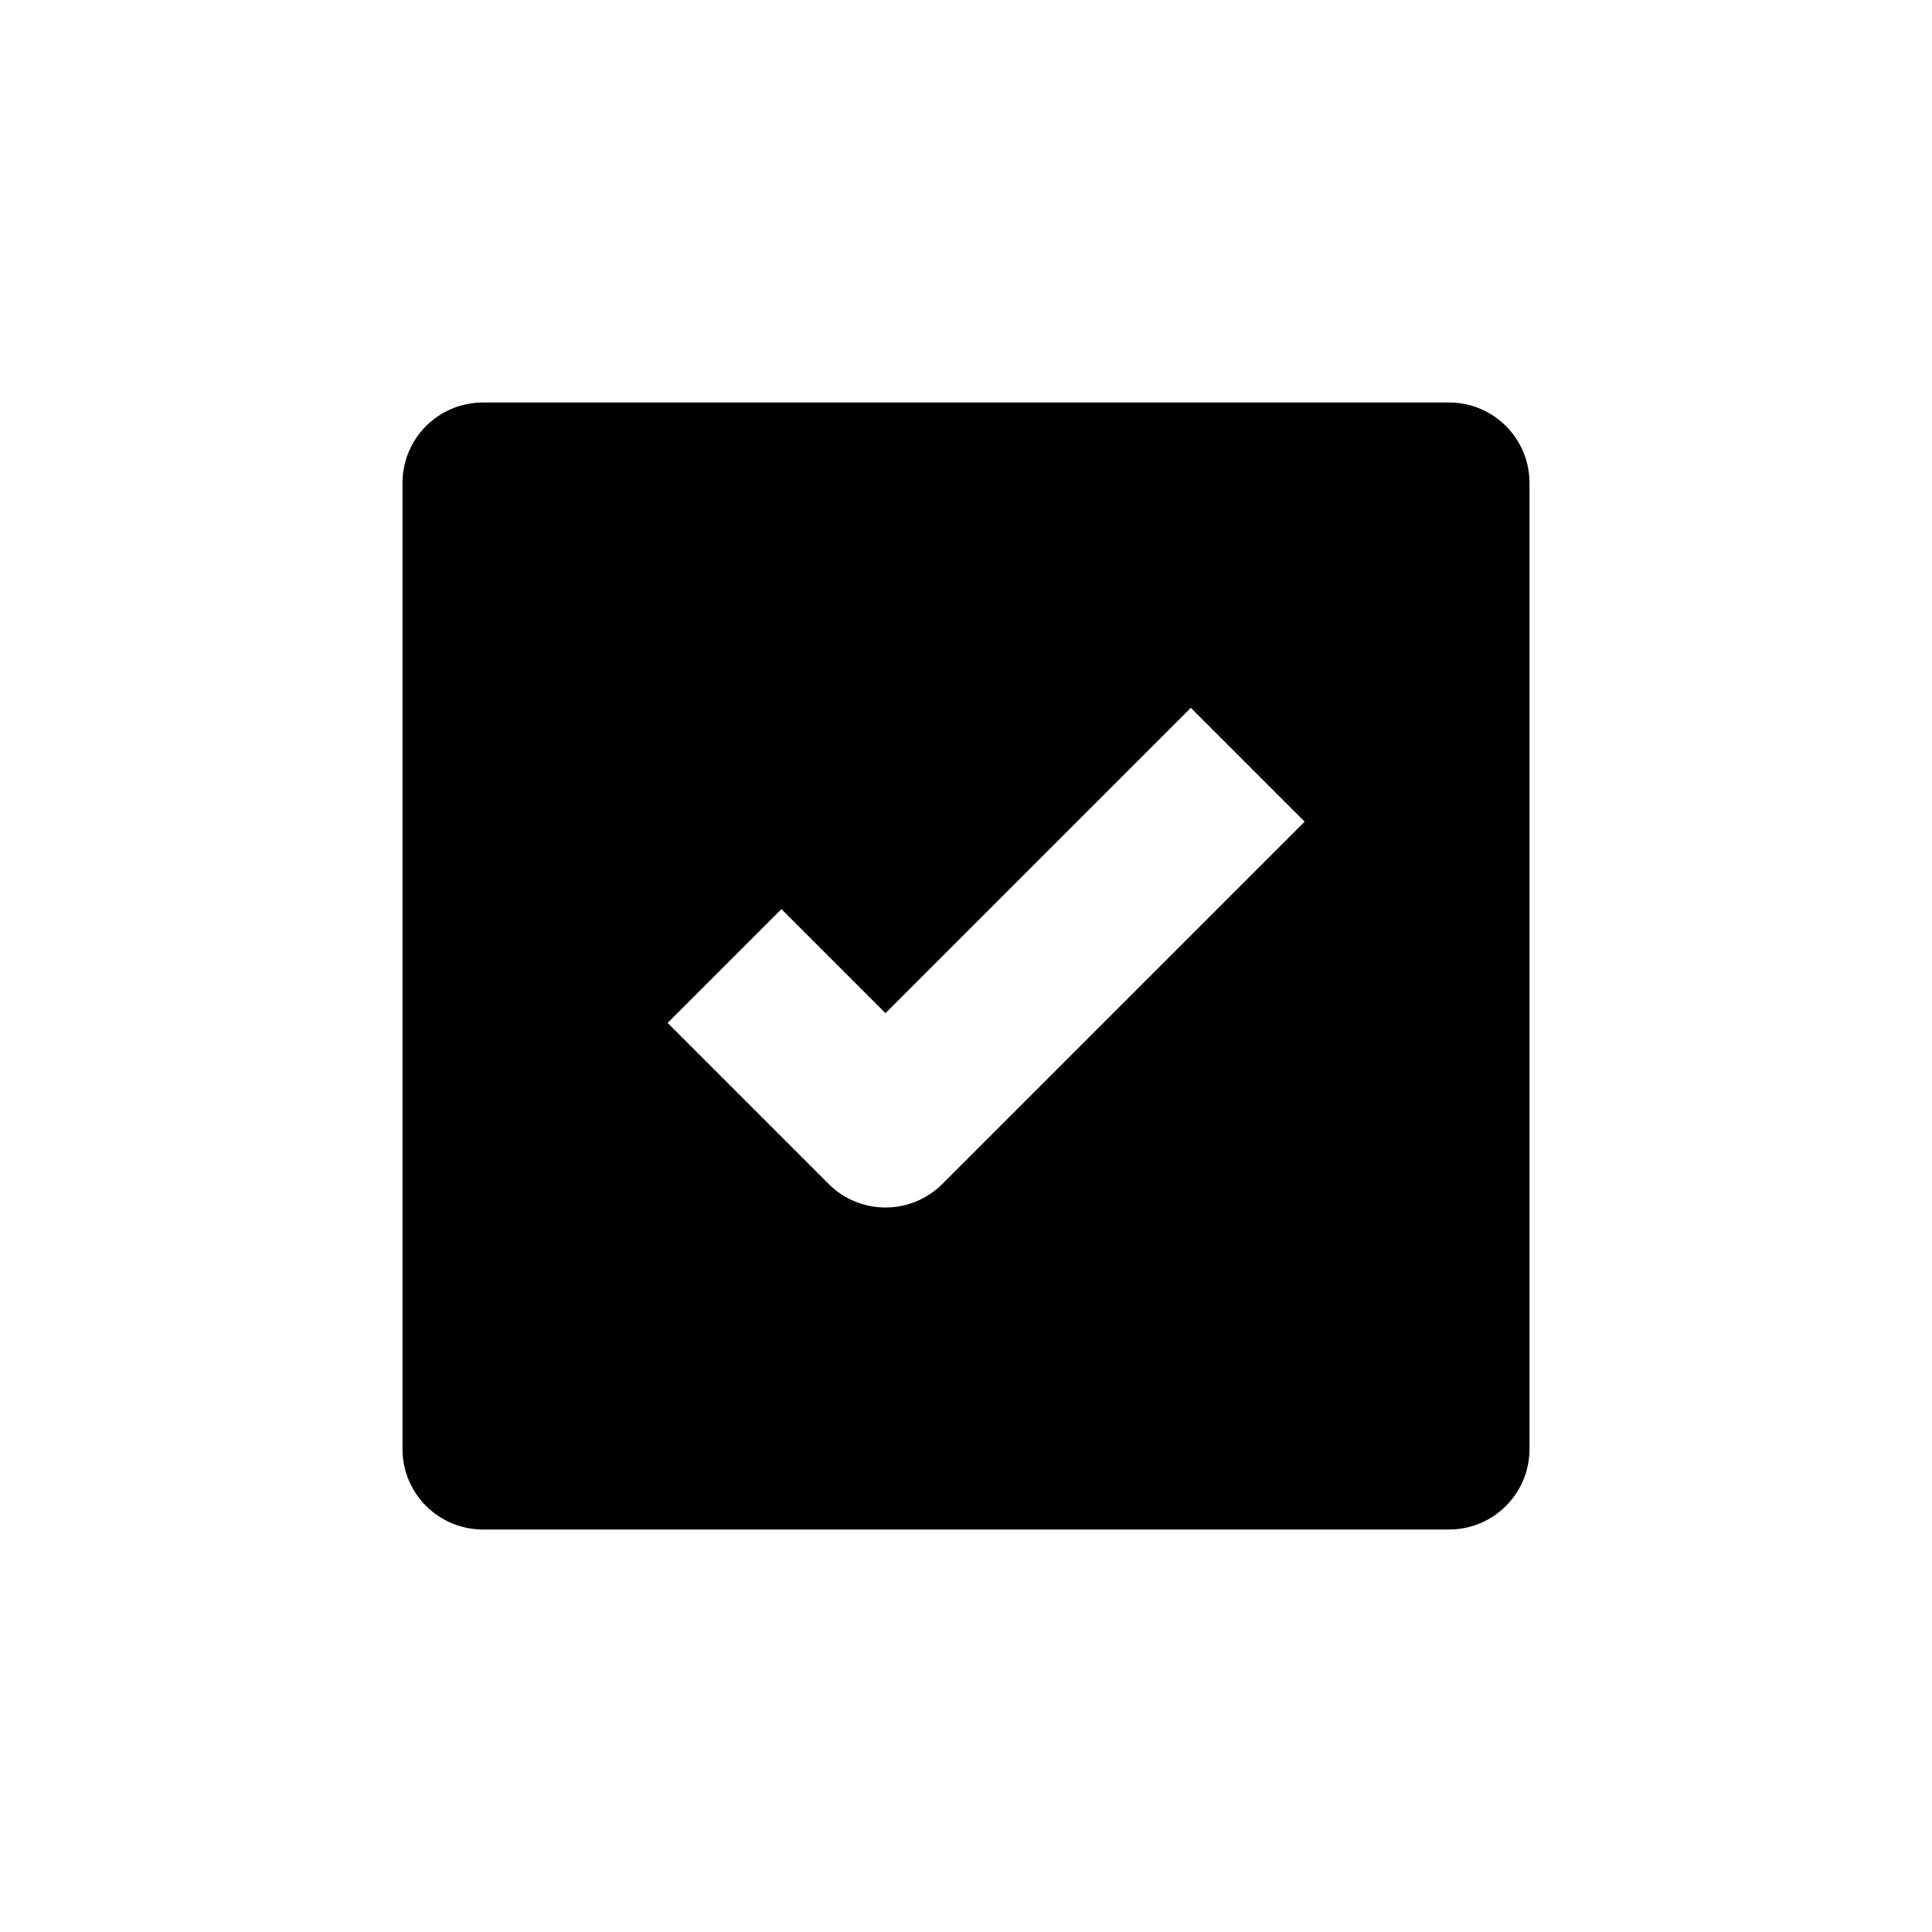
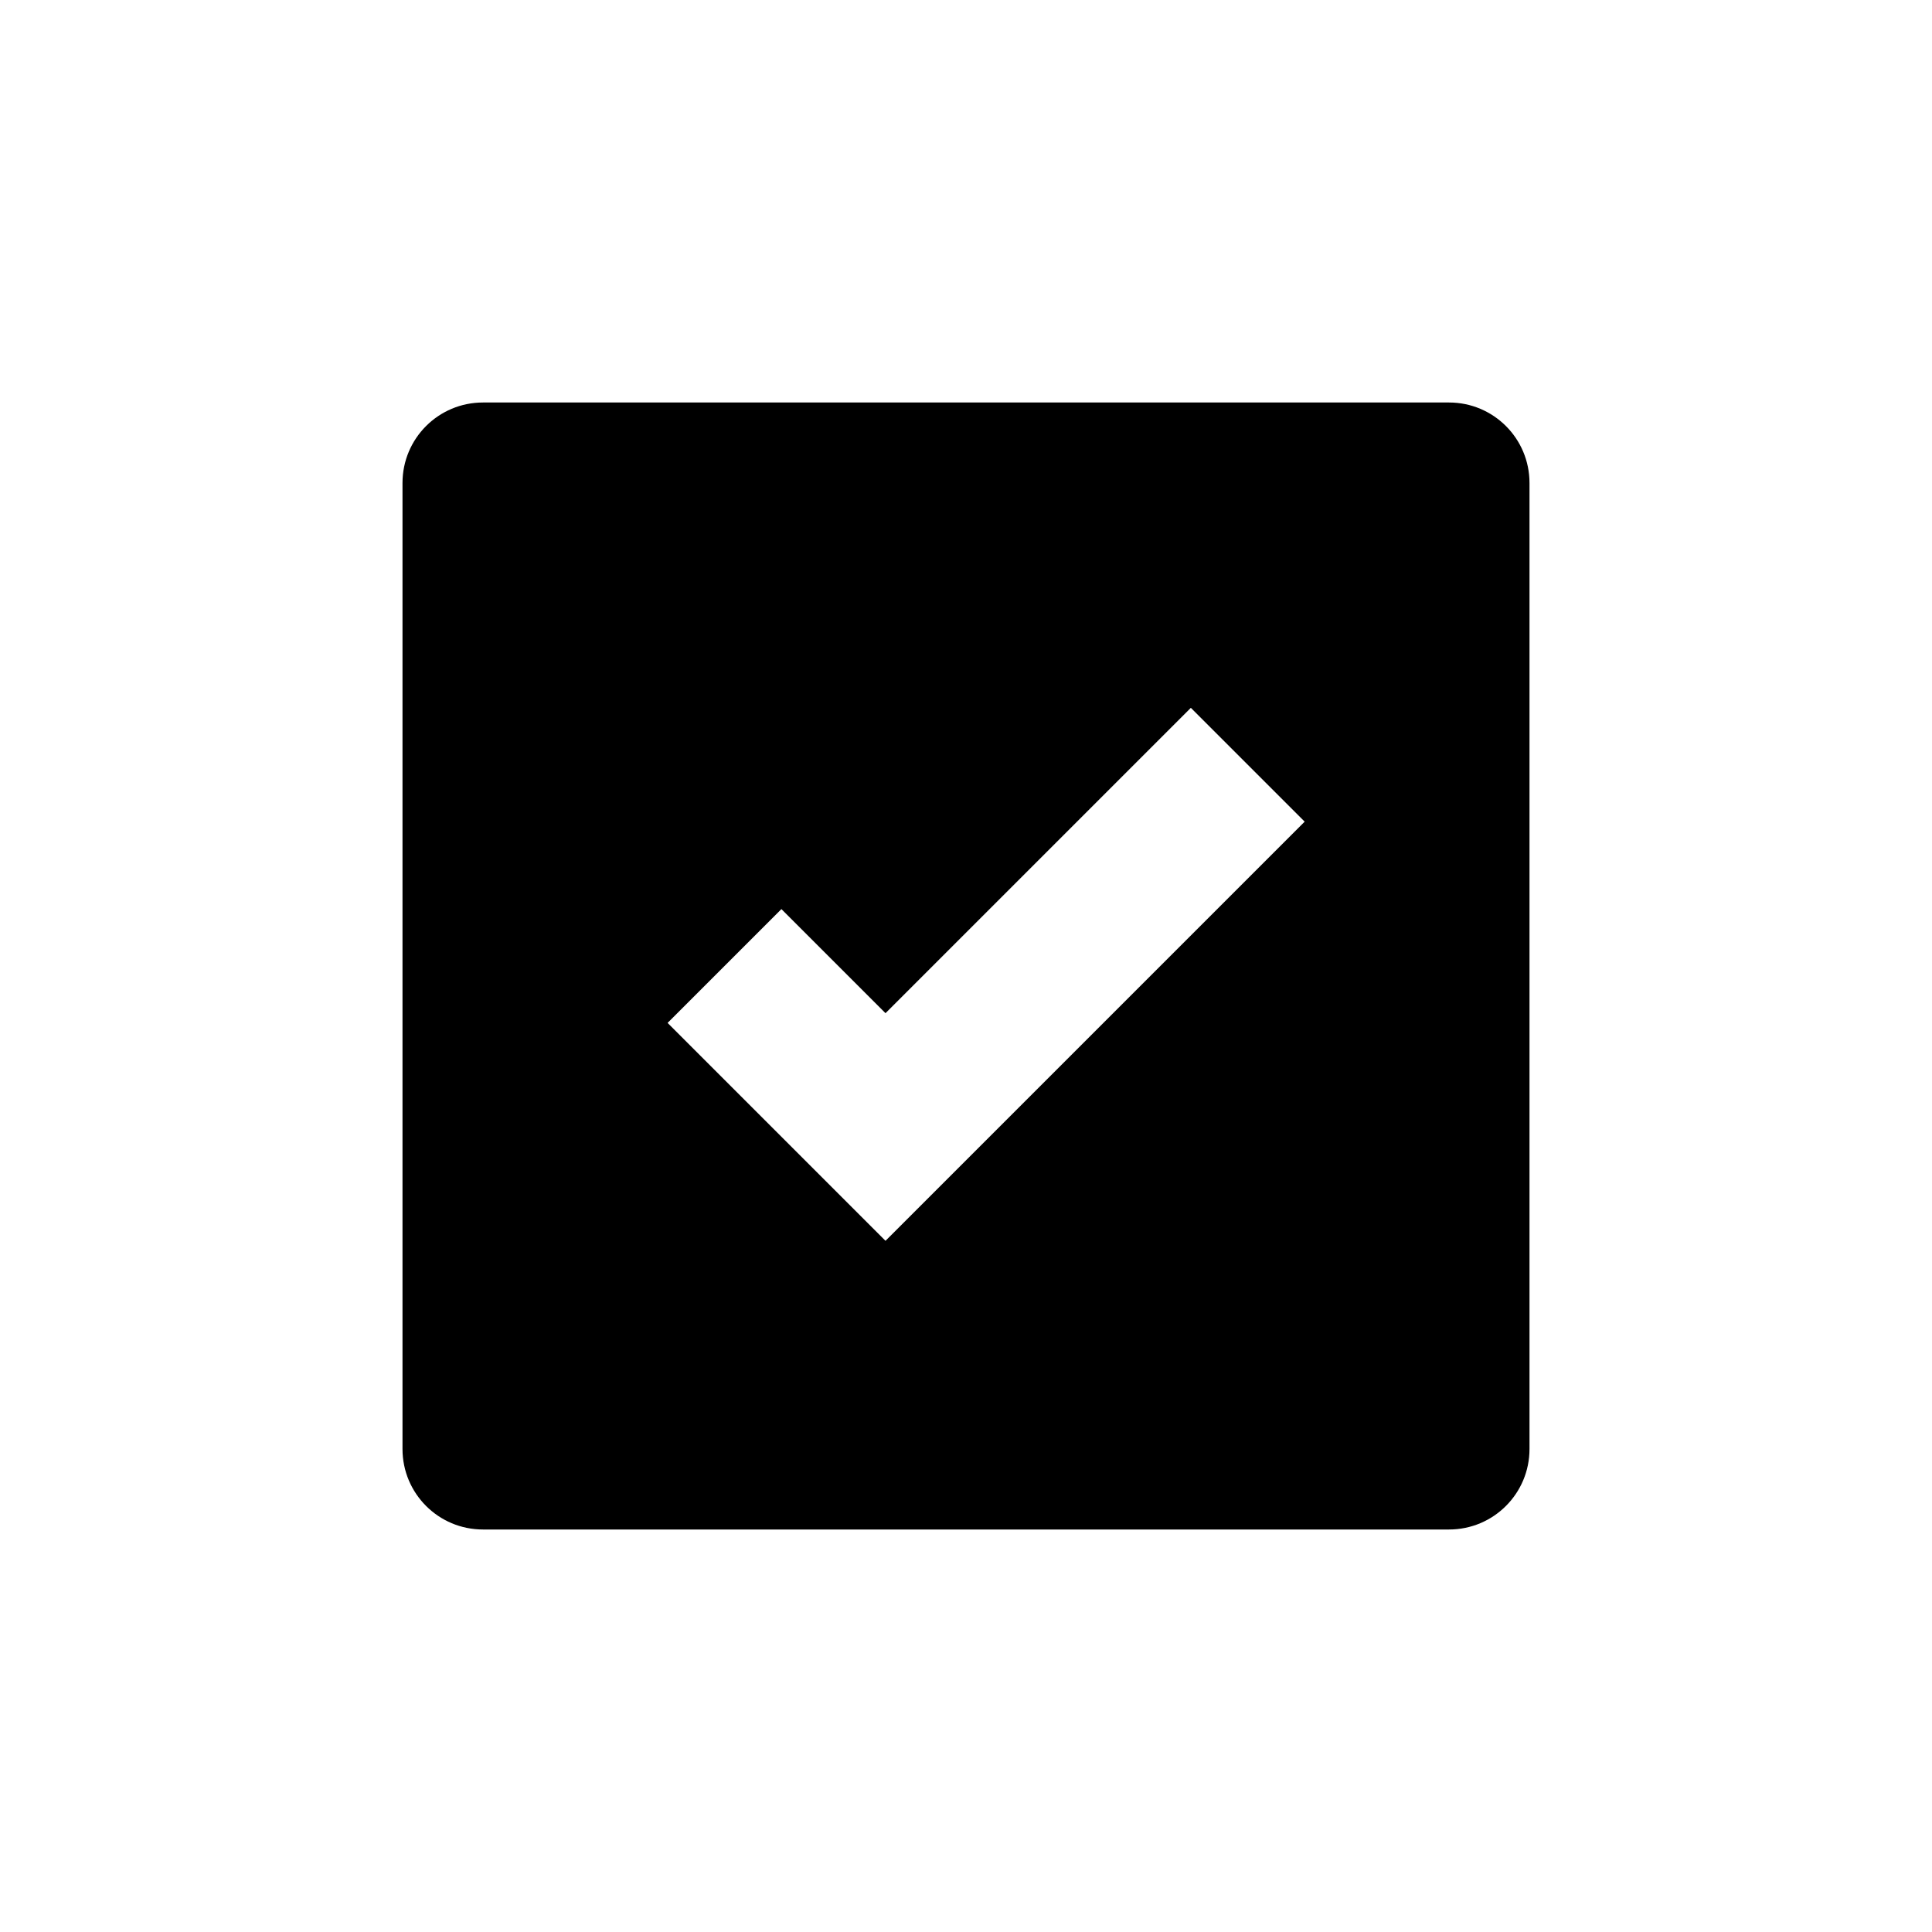
<svg xmlns="http://www.w3.org/2000/svg" width="24" height="24" viewBox="0 0 24 24">
-   <path d="M18,5H6C5.447,5,5,5.447,5,6v12c0,0.553,0.447,1,1,1h12c0.553,0,1-0.447,1-1V6C19,5.447,18.553,5,18,5z M11.707,14.707 C11.512,14.902,11.256,15,11,15s-0.512-0.098-0.707-0.293l-2-2l1.414-1.414L11,12.586l3.793-3.793l1.414,1.414L11.707,14.707z" />
+   <path d="M18,5H6C5.447,5,5,5.447,5,6v12c0,0.553,0.447,1,1,1h12c0.553,0,1-0.447,1-1V6C19,5.447,18.553,5,18,5z M11,15.414 l-2.707-2.707l1.414-1.414L11,12.586l3.793-3.793l1.414,1.414L11,15.414z" />
</svg>
